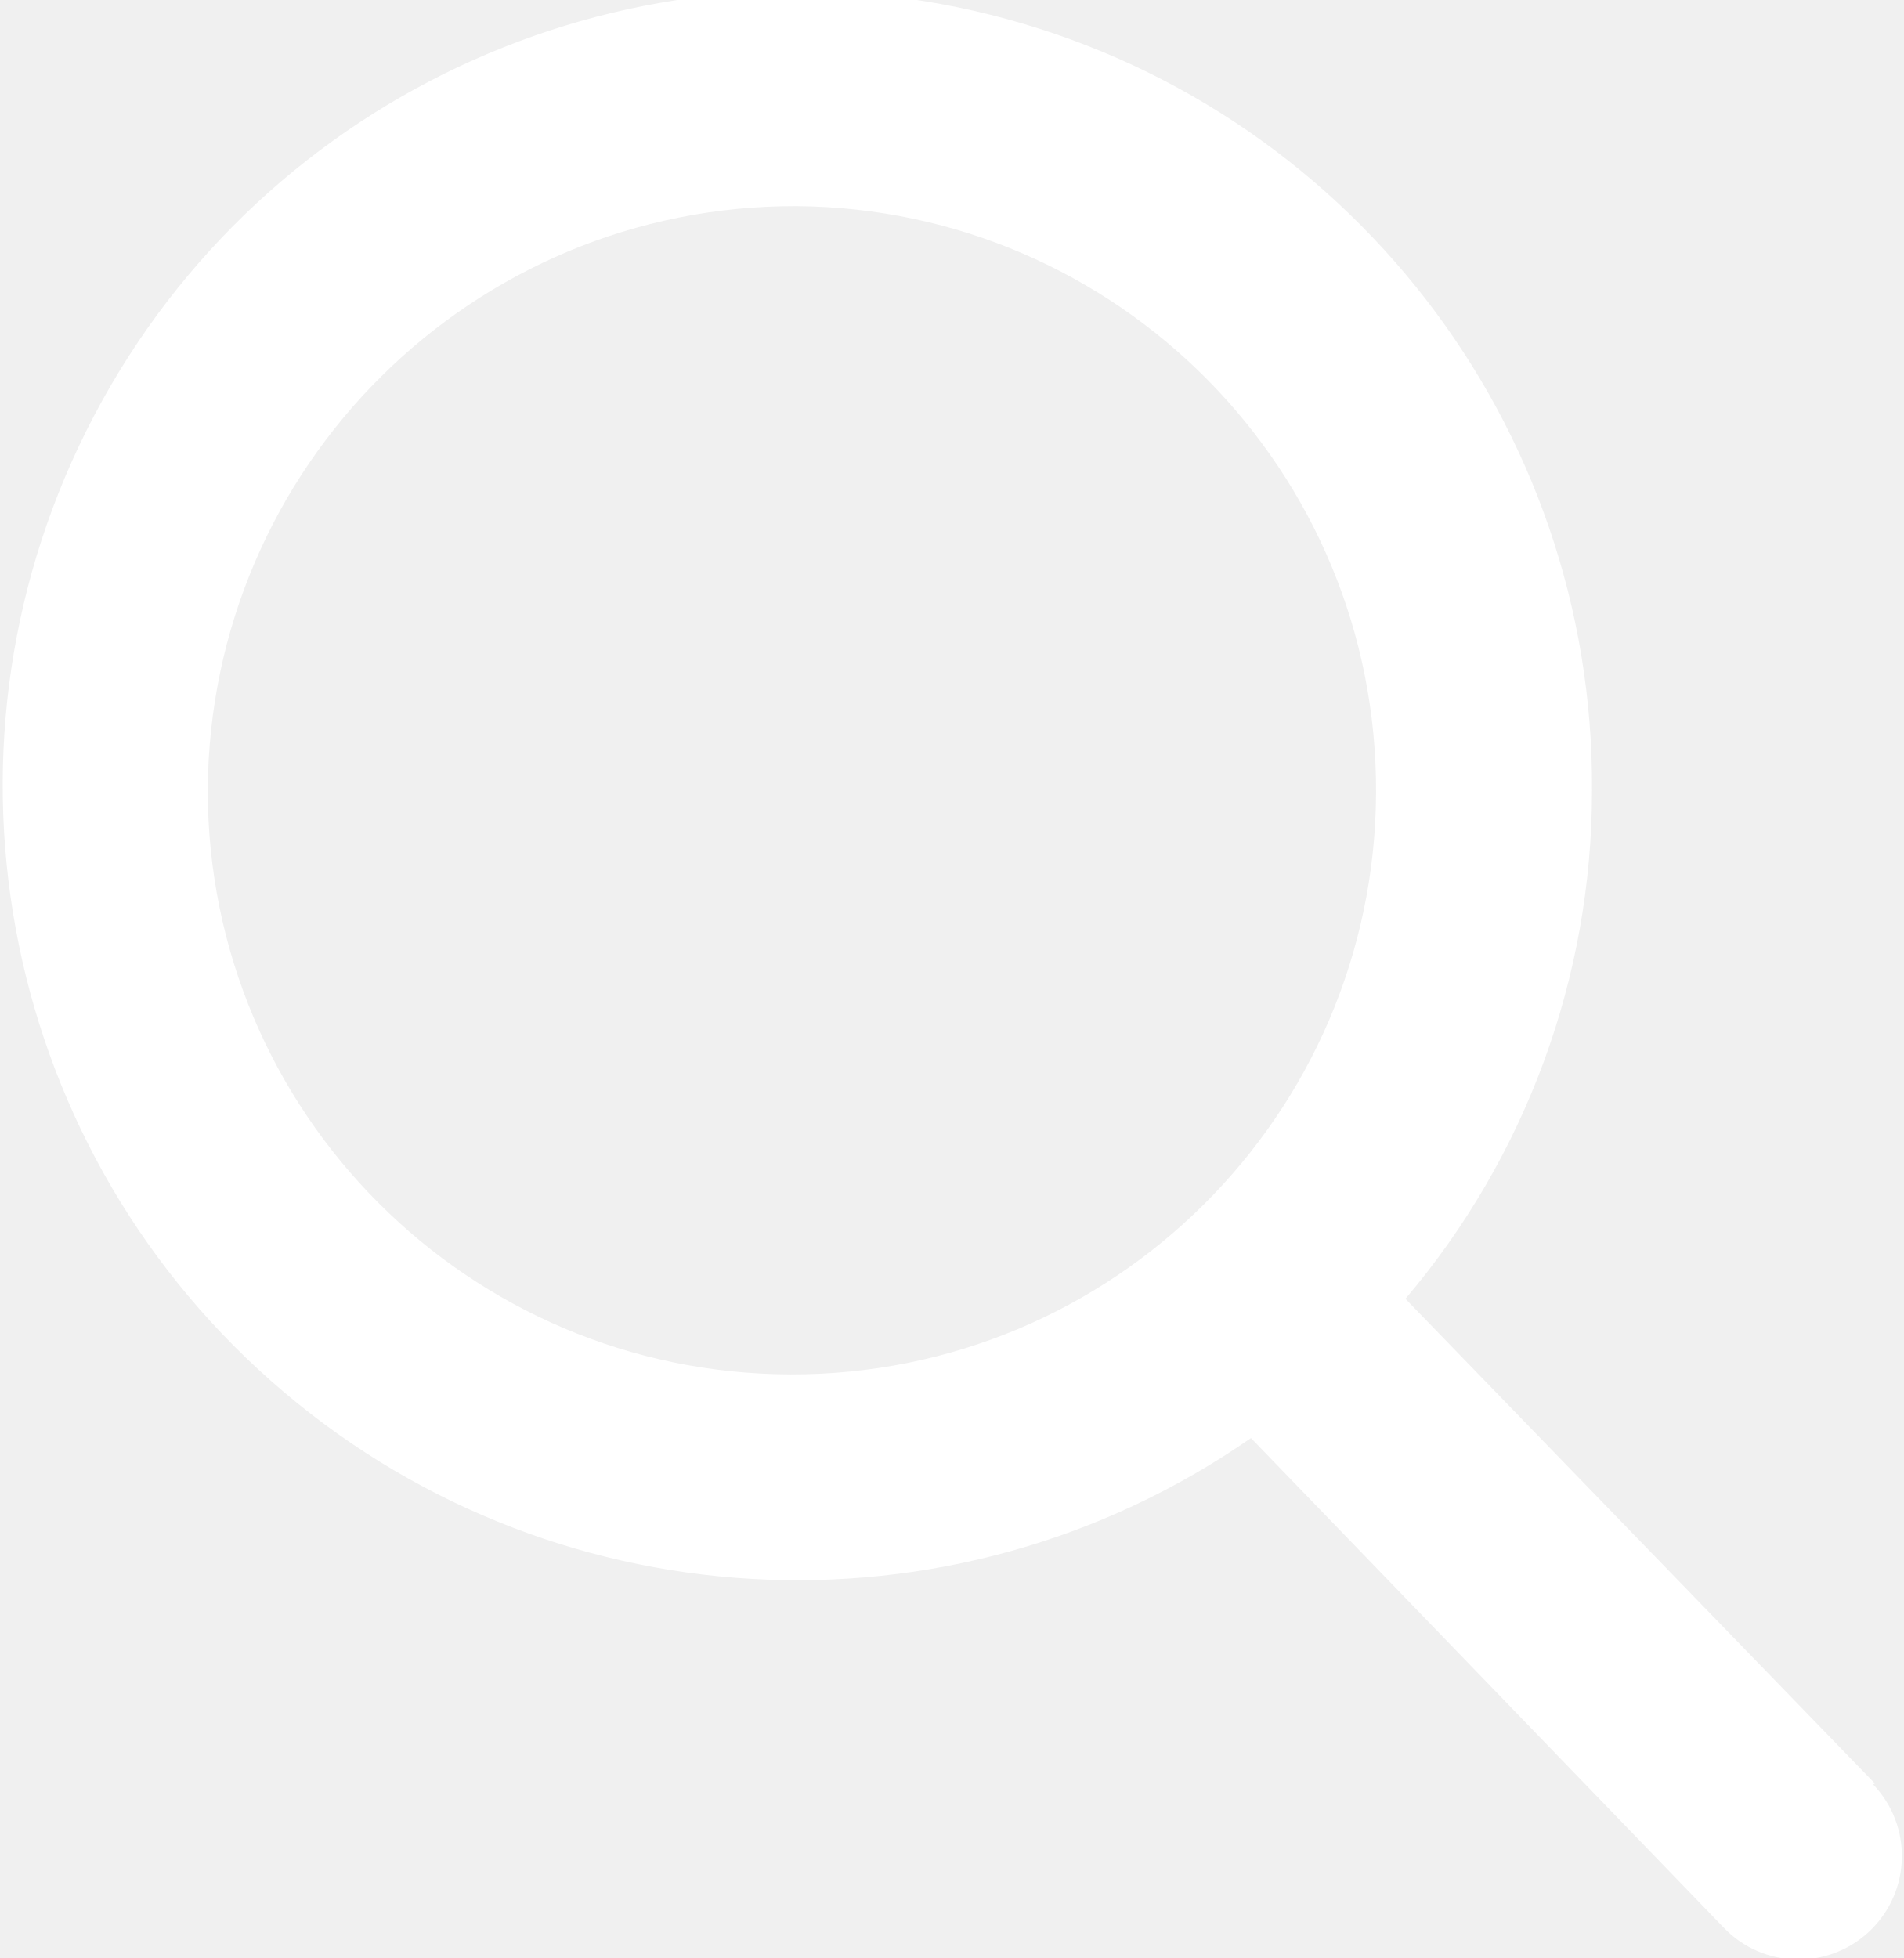
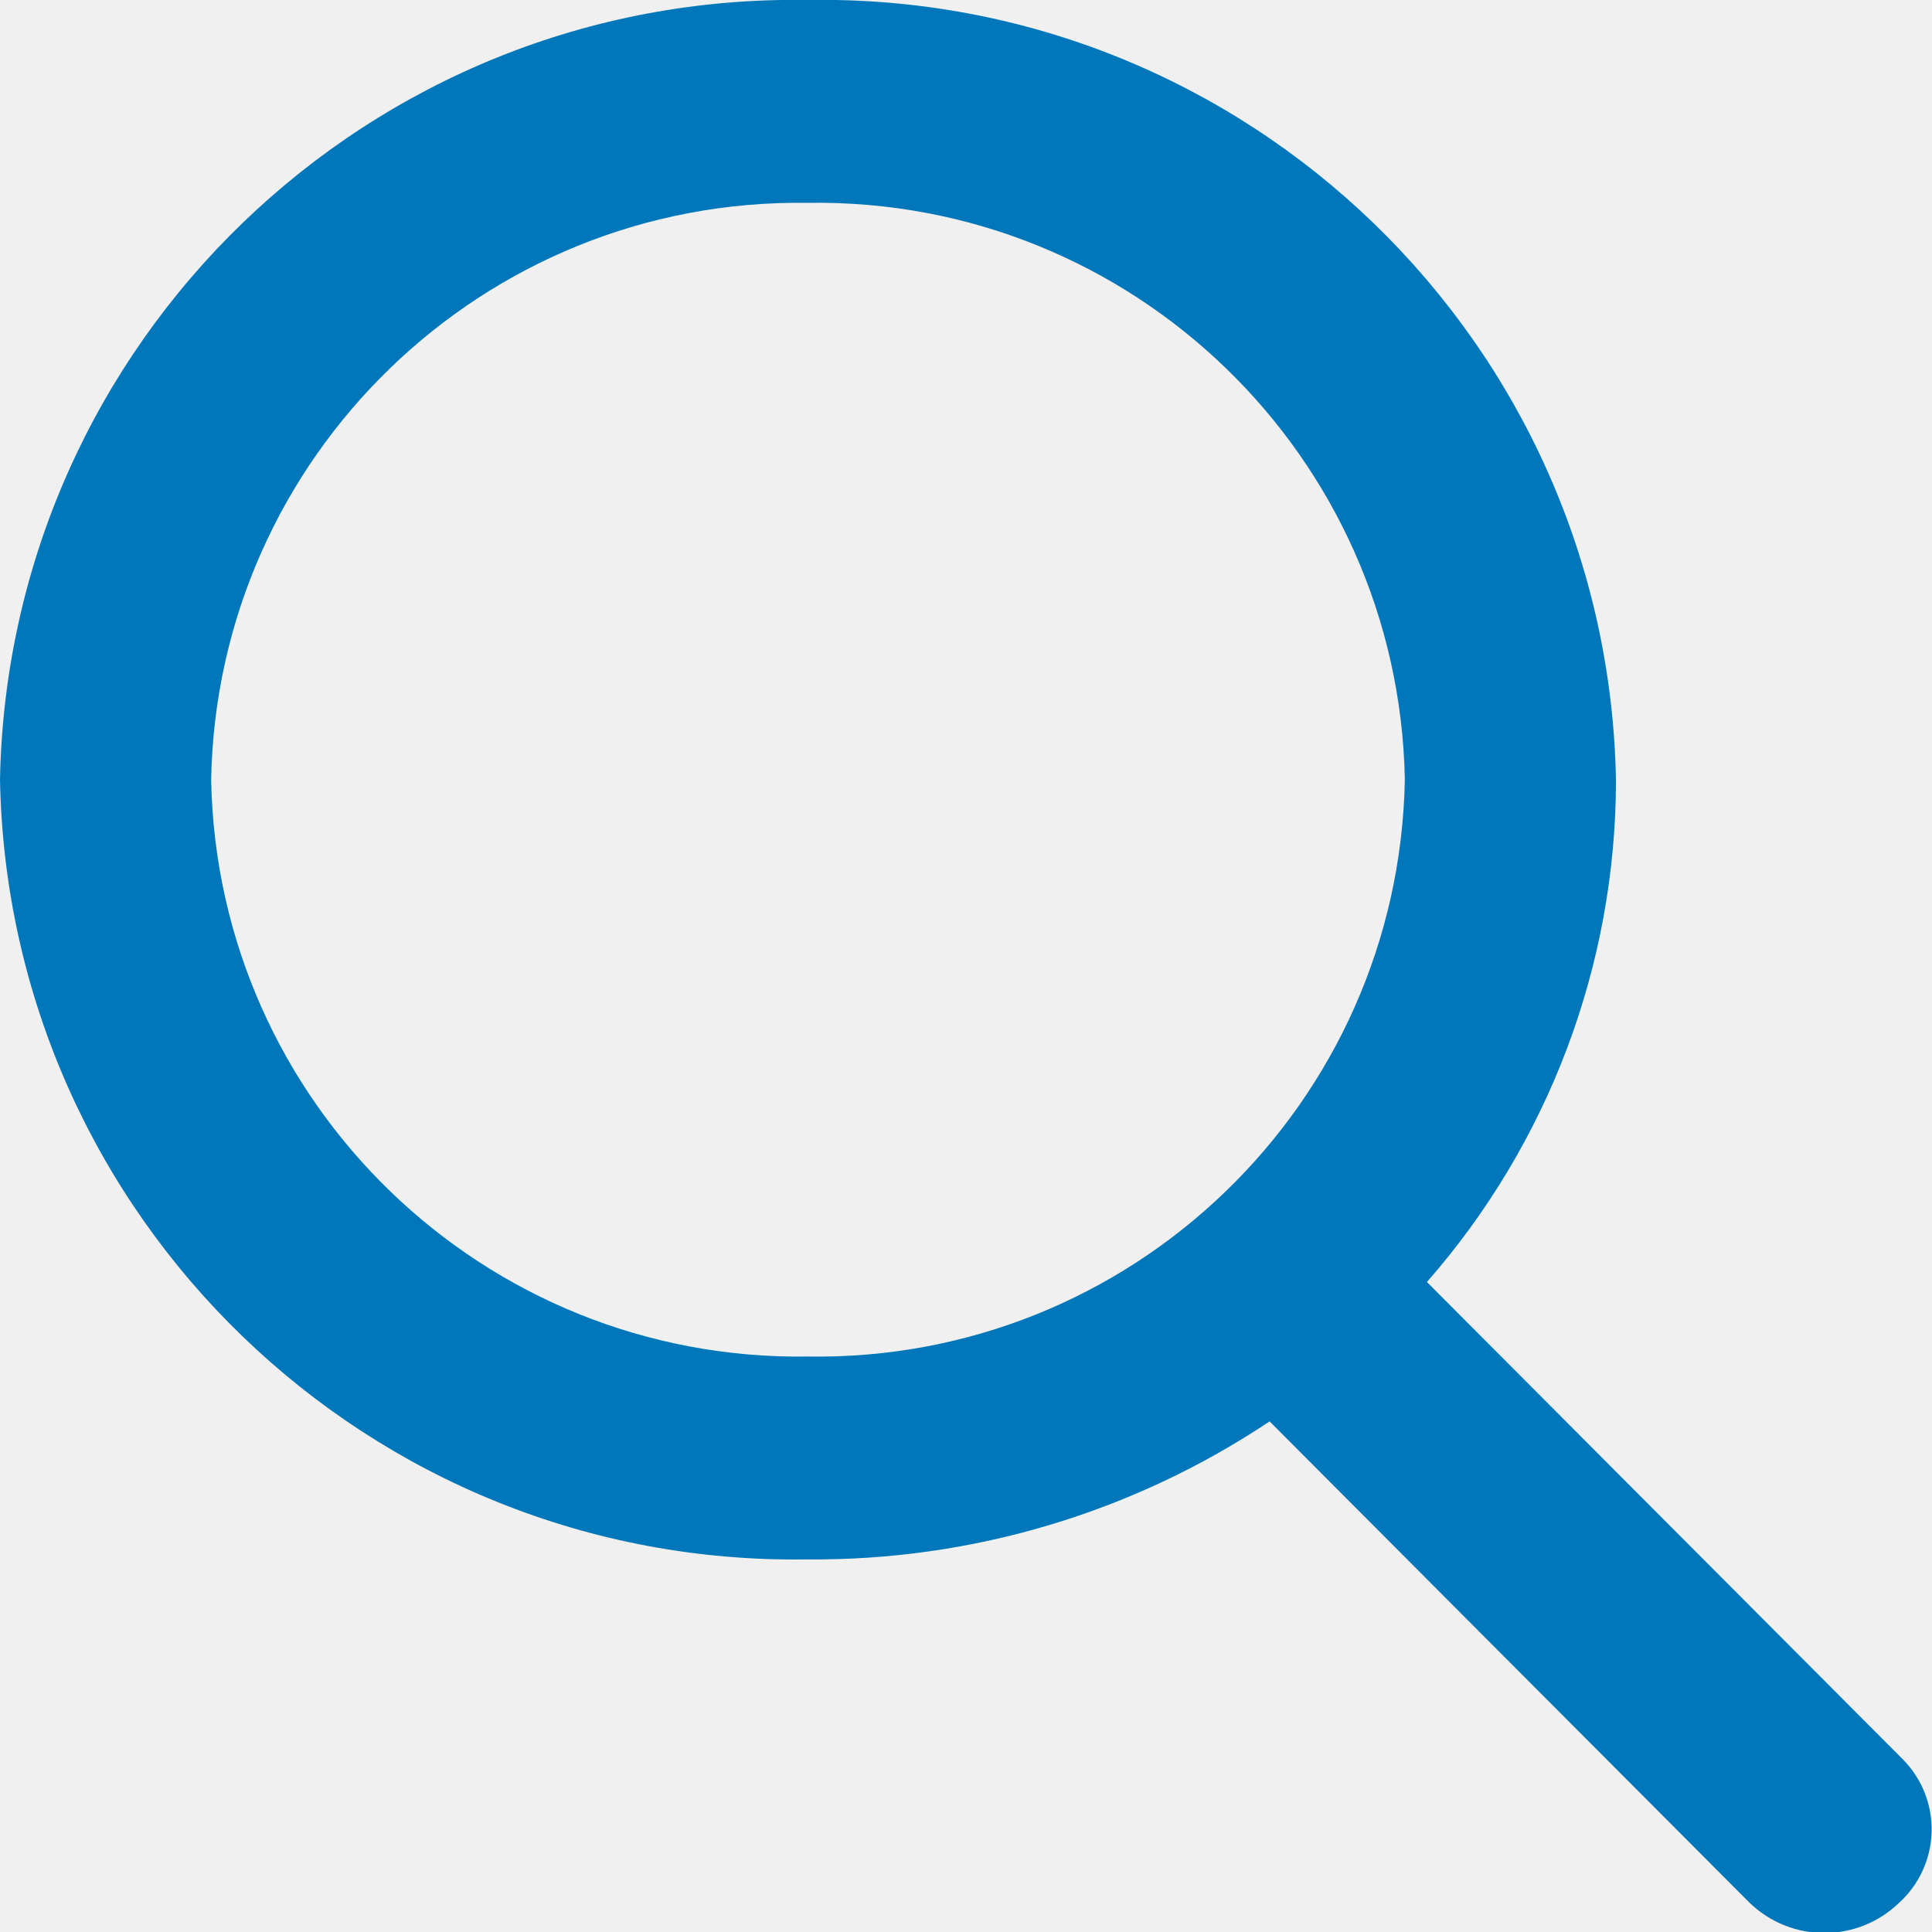
- <svg xmlns="http://www.w3.org/2000/svg" viewBox="0 0 35 36">
-   <path d="M34.47 32.79l-8.63-8.91a14.43 14.43 0 0 0 3.43-9.34A14.61 14.61 0 1 0 23 26.44l8.69 9a1.9 1.9 0 0 0 2.75-2.63zm-19.83-29A10.74 10.74 0 1 1 3.82 14.53 10.79 10.79 0 0 1 14.64 3.79z" fill="#fff" data-name="Layer 1" />
+ <svg xmlns="http://www.w3.org/2000/svg" viewBox="0 0 14 14">
+   <path d="M13.79 12.75l-3.45-3.46a5.52 5.52 0 0 0 1.37-3.63A5.76 5.76 0 0 0 5.85 0 5.76 5.76 0 0 0 0 5.65a5.76 5.76 0 0 0 5.85 5.65 5.94 5.94 0 0 0 3.35-1l3.48 3.49a.78.78 0 0 0 1.08 0 .72.72 0 0 0 .03-1.04zM5.85 1.47a4.26 4.26 0 0 1 4.33 4.18 4.26 4.26 0 0 1-4.33 4.18 4.26 4.26 0 0 1-4.32-4.18 4.26 4.26 0 0 1 4.32-4.18z" fill="#07b" data-name="Layer 1" />
</svg>
